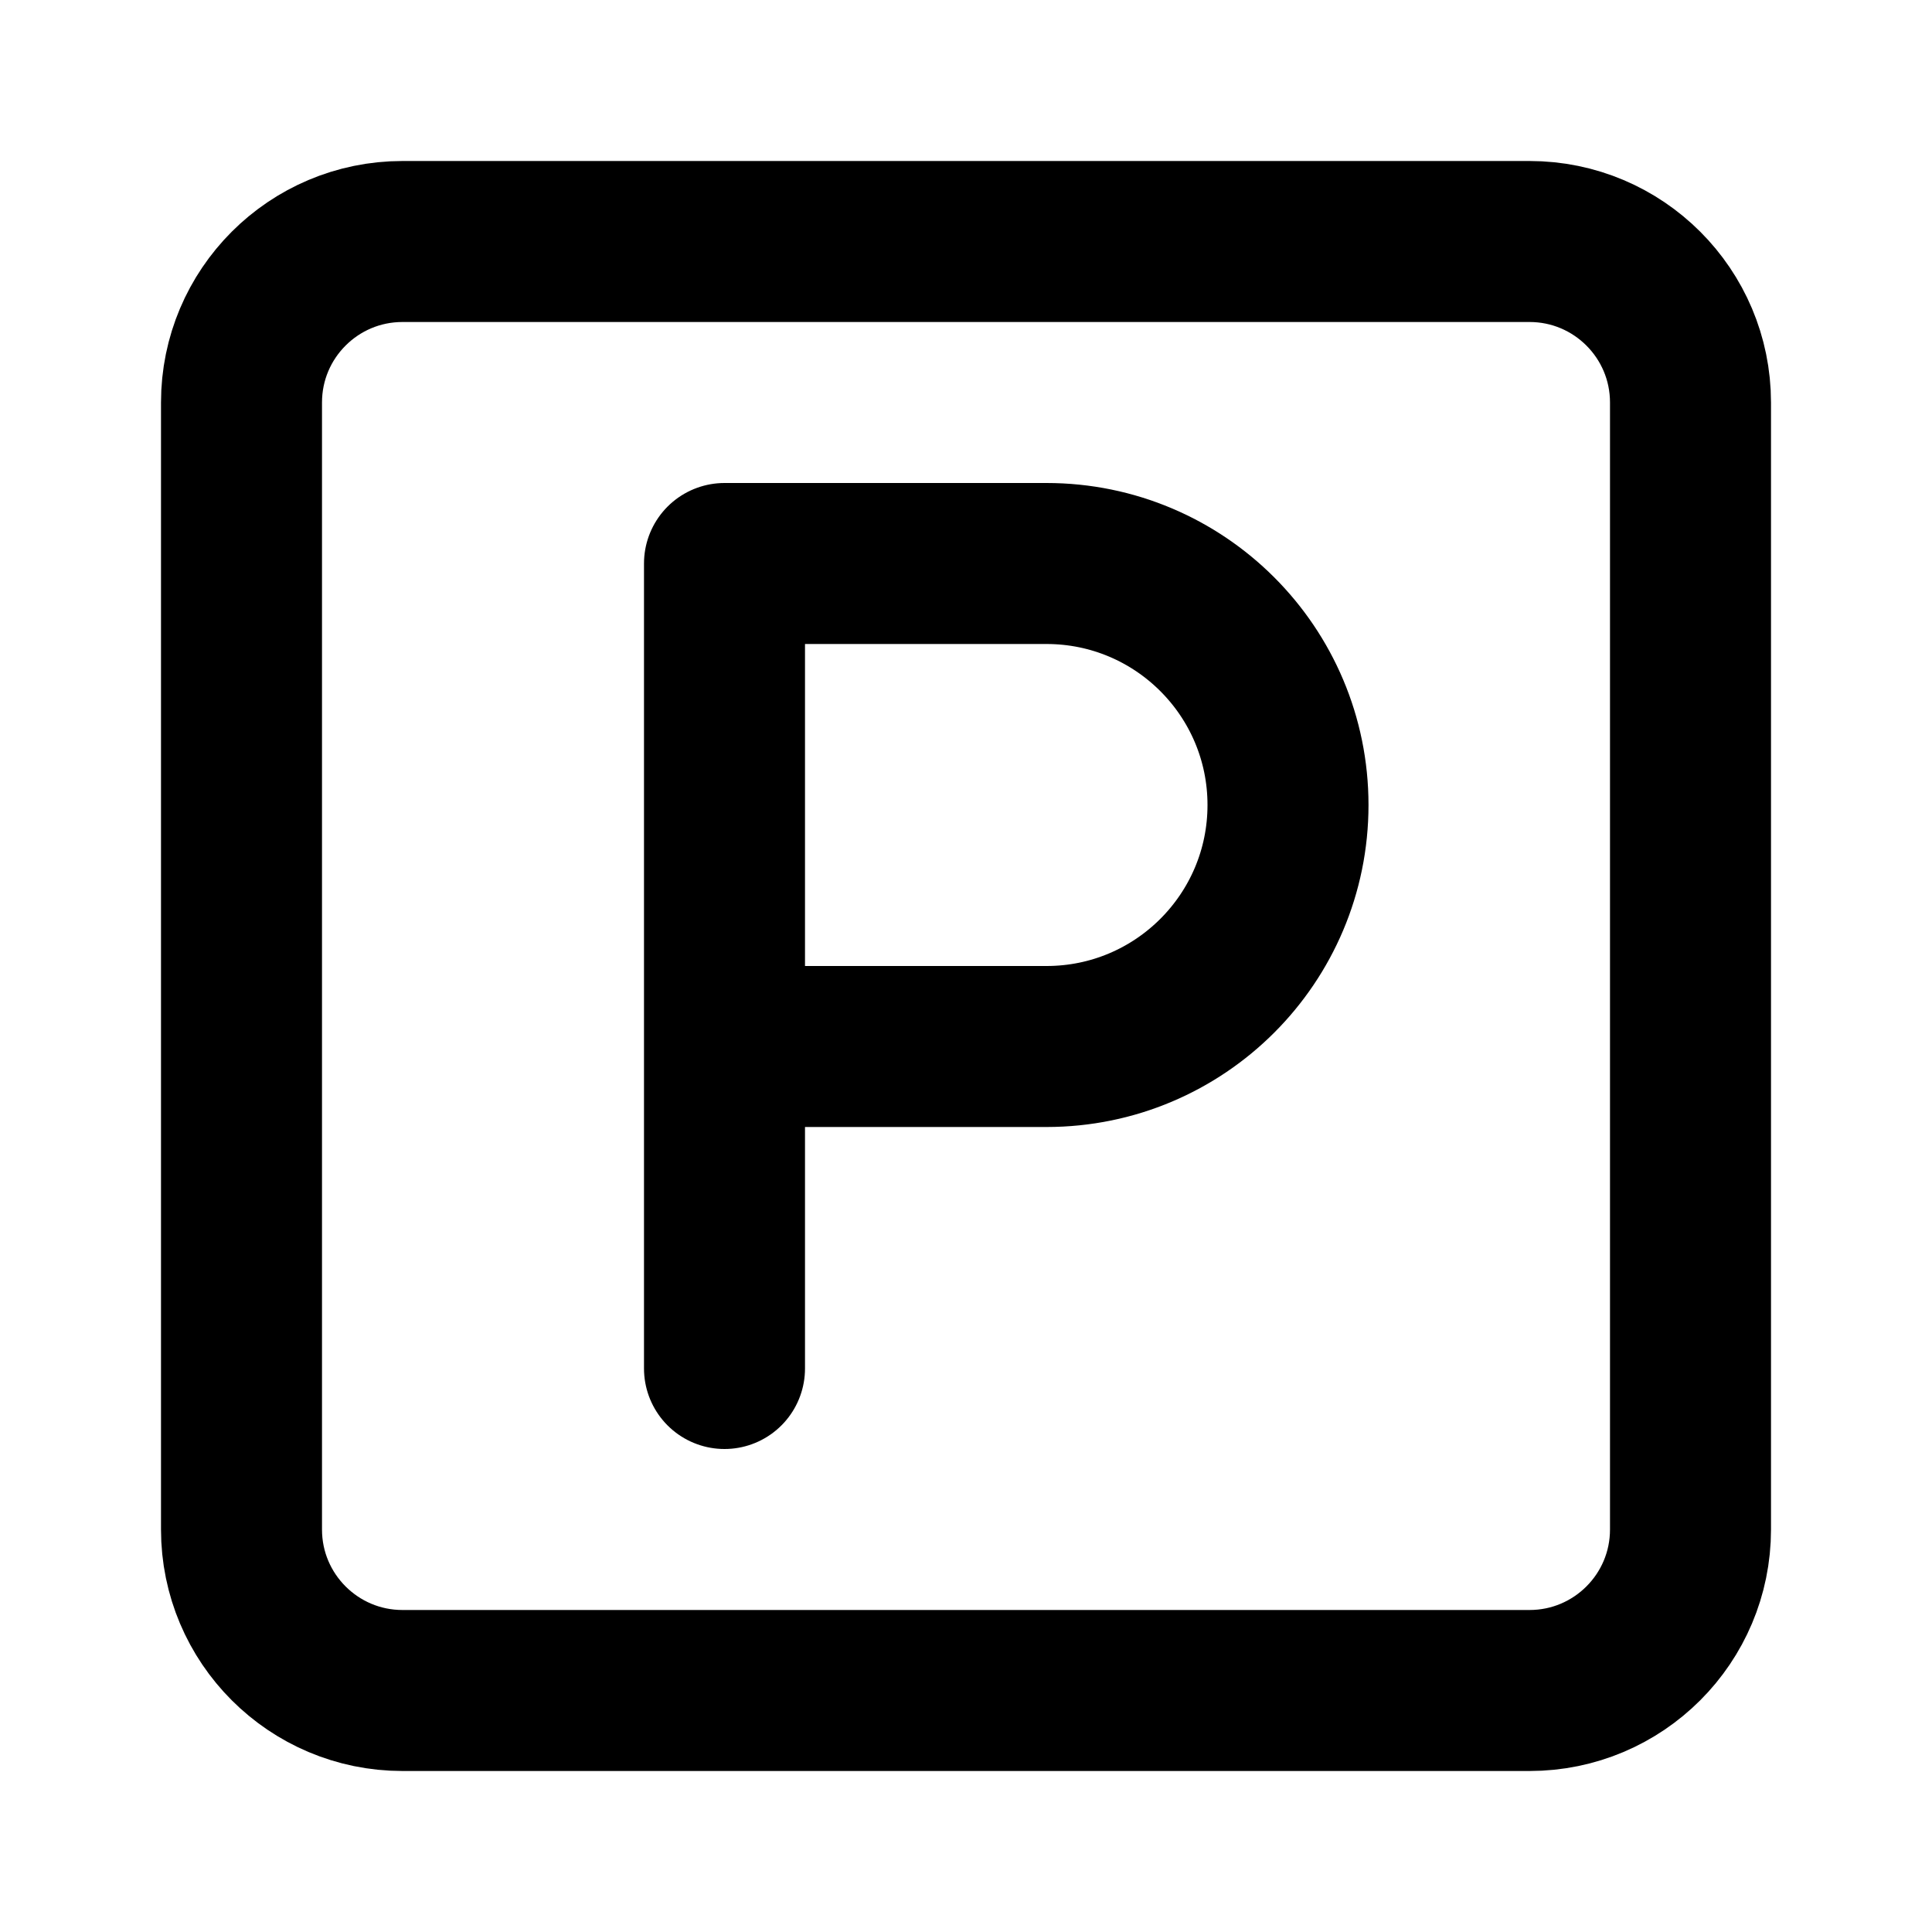
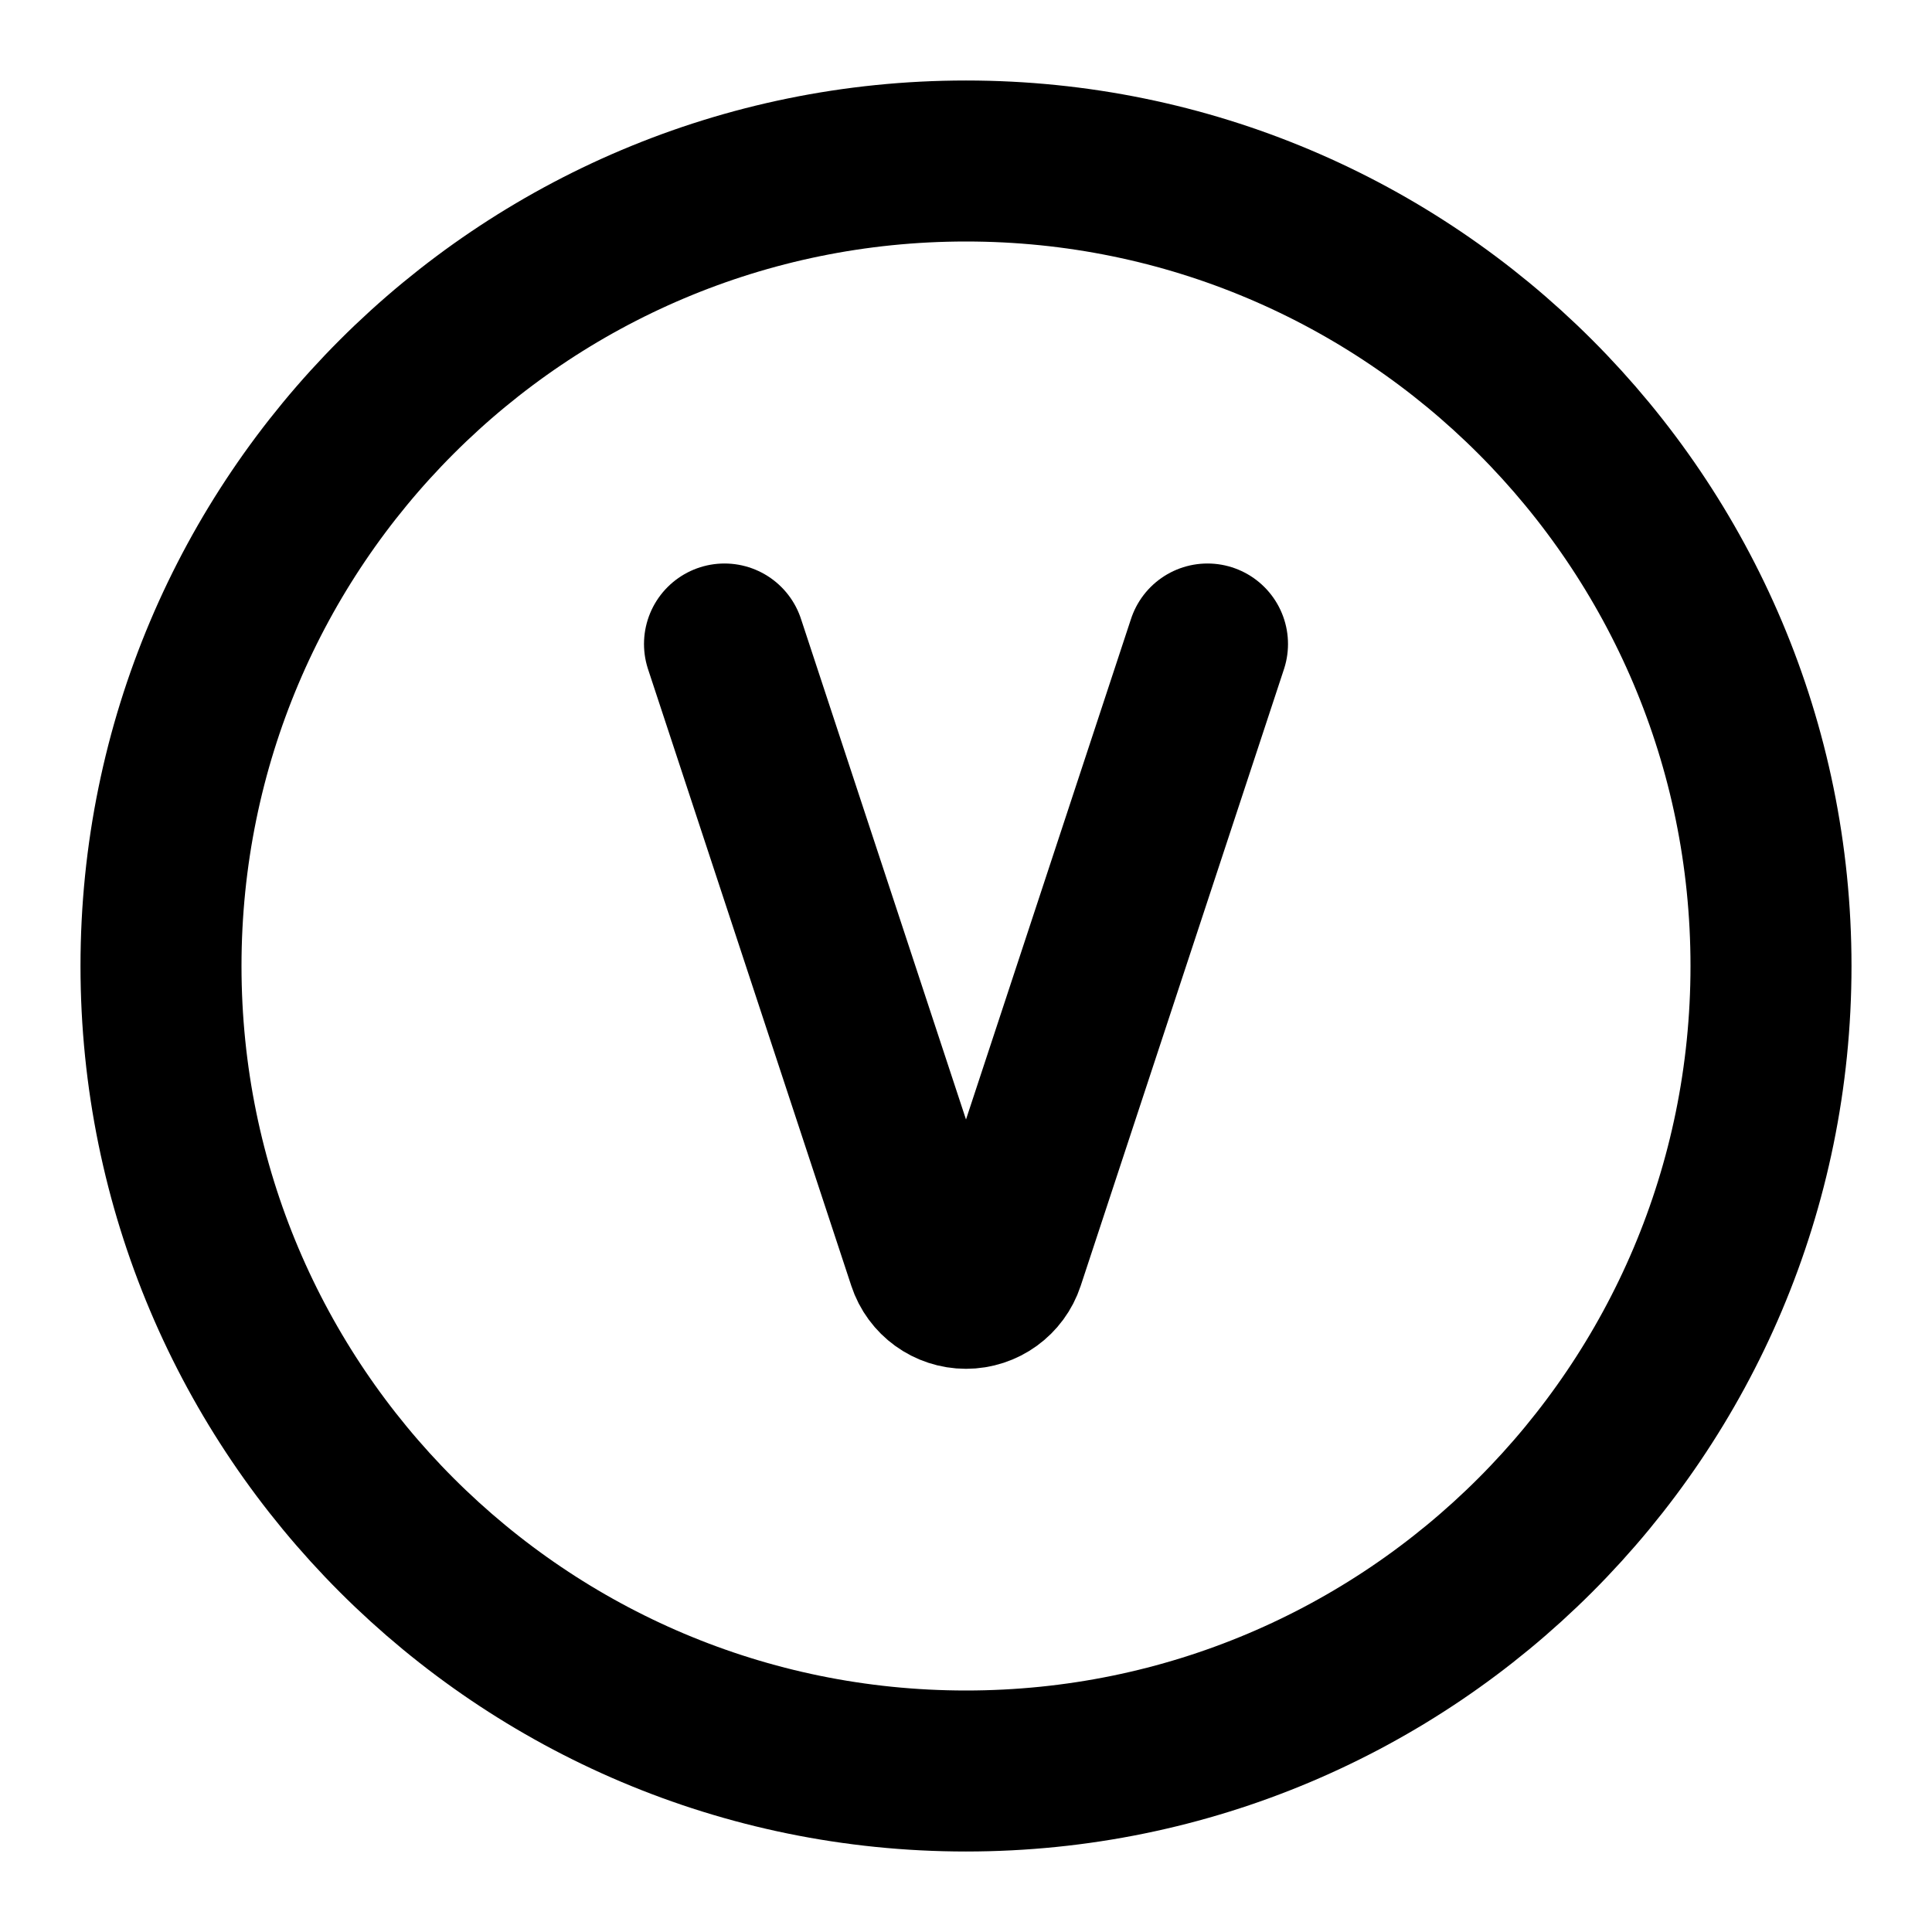
<svg xmlns="http://www.w3.org/2000/svg" viewBox="0 0 24 24" fill="none" stroke="currentColor" stroke-width="2" stroke-linecap="round" stroke-linejoin="round">
-   <rect width="18" height="18" x="3" y="3" rx="2" />
-   <path d="M9 17V7h4a3 3 0 0 1 0 6H9" />
+   <path d="m9 8 2.525 7.66a.5.5 0 0 0 .95 0L15 8" />
+   <circle cx="12" cy="12" r="10" />
</svg>
